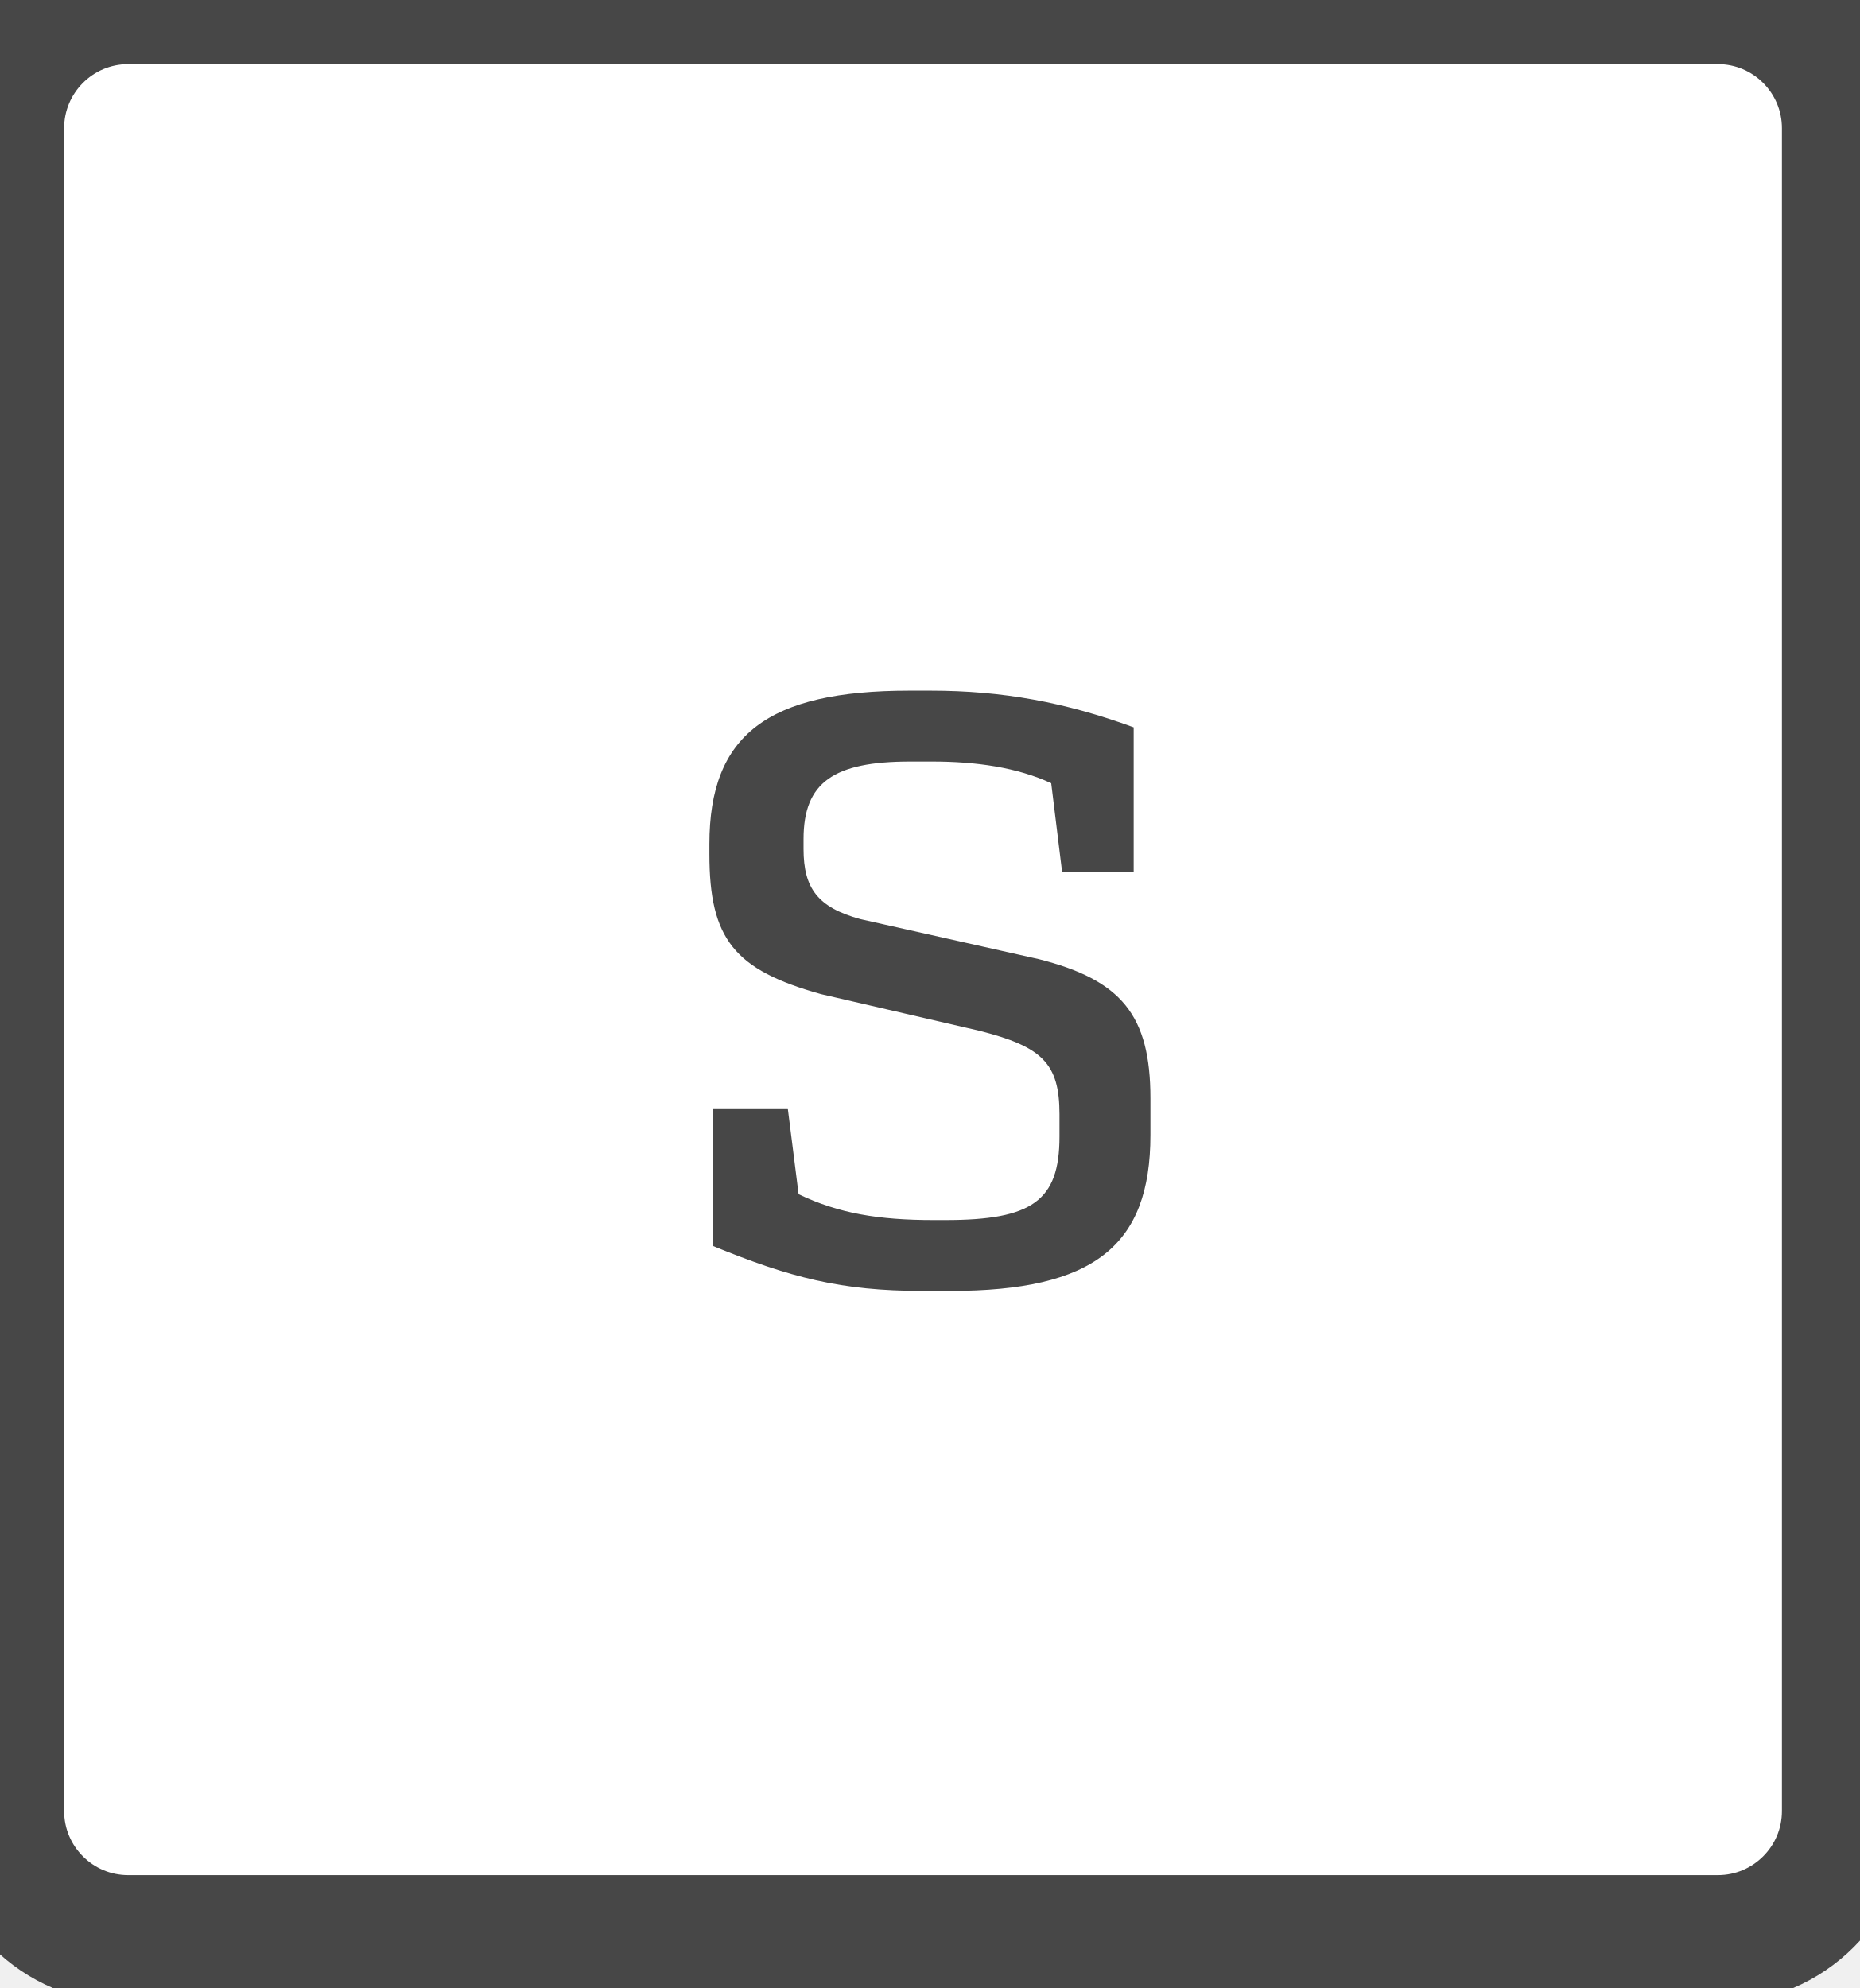
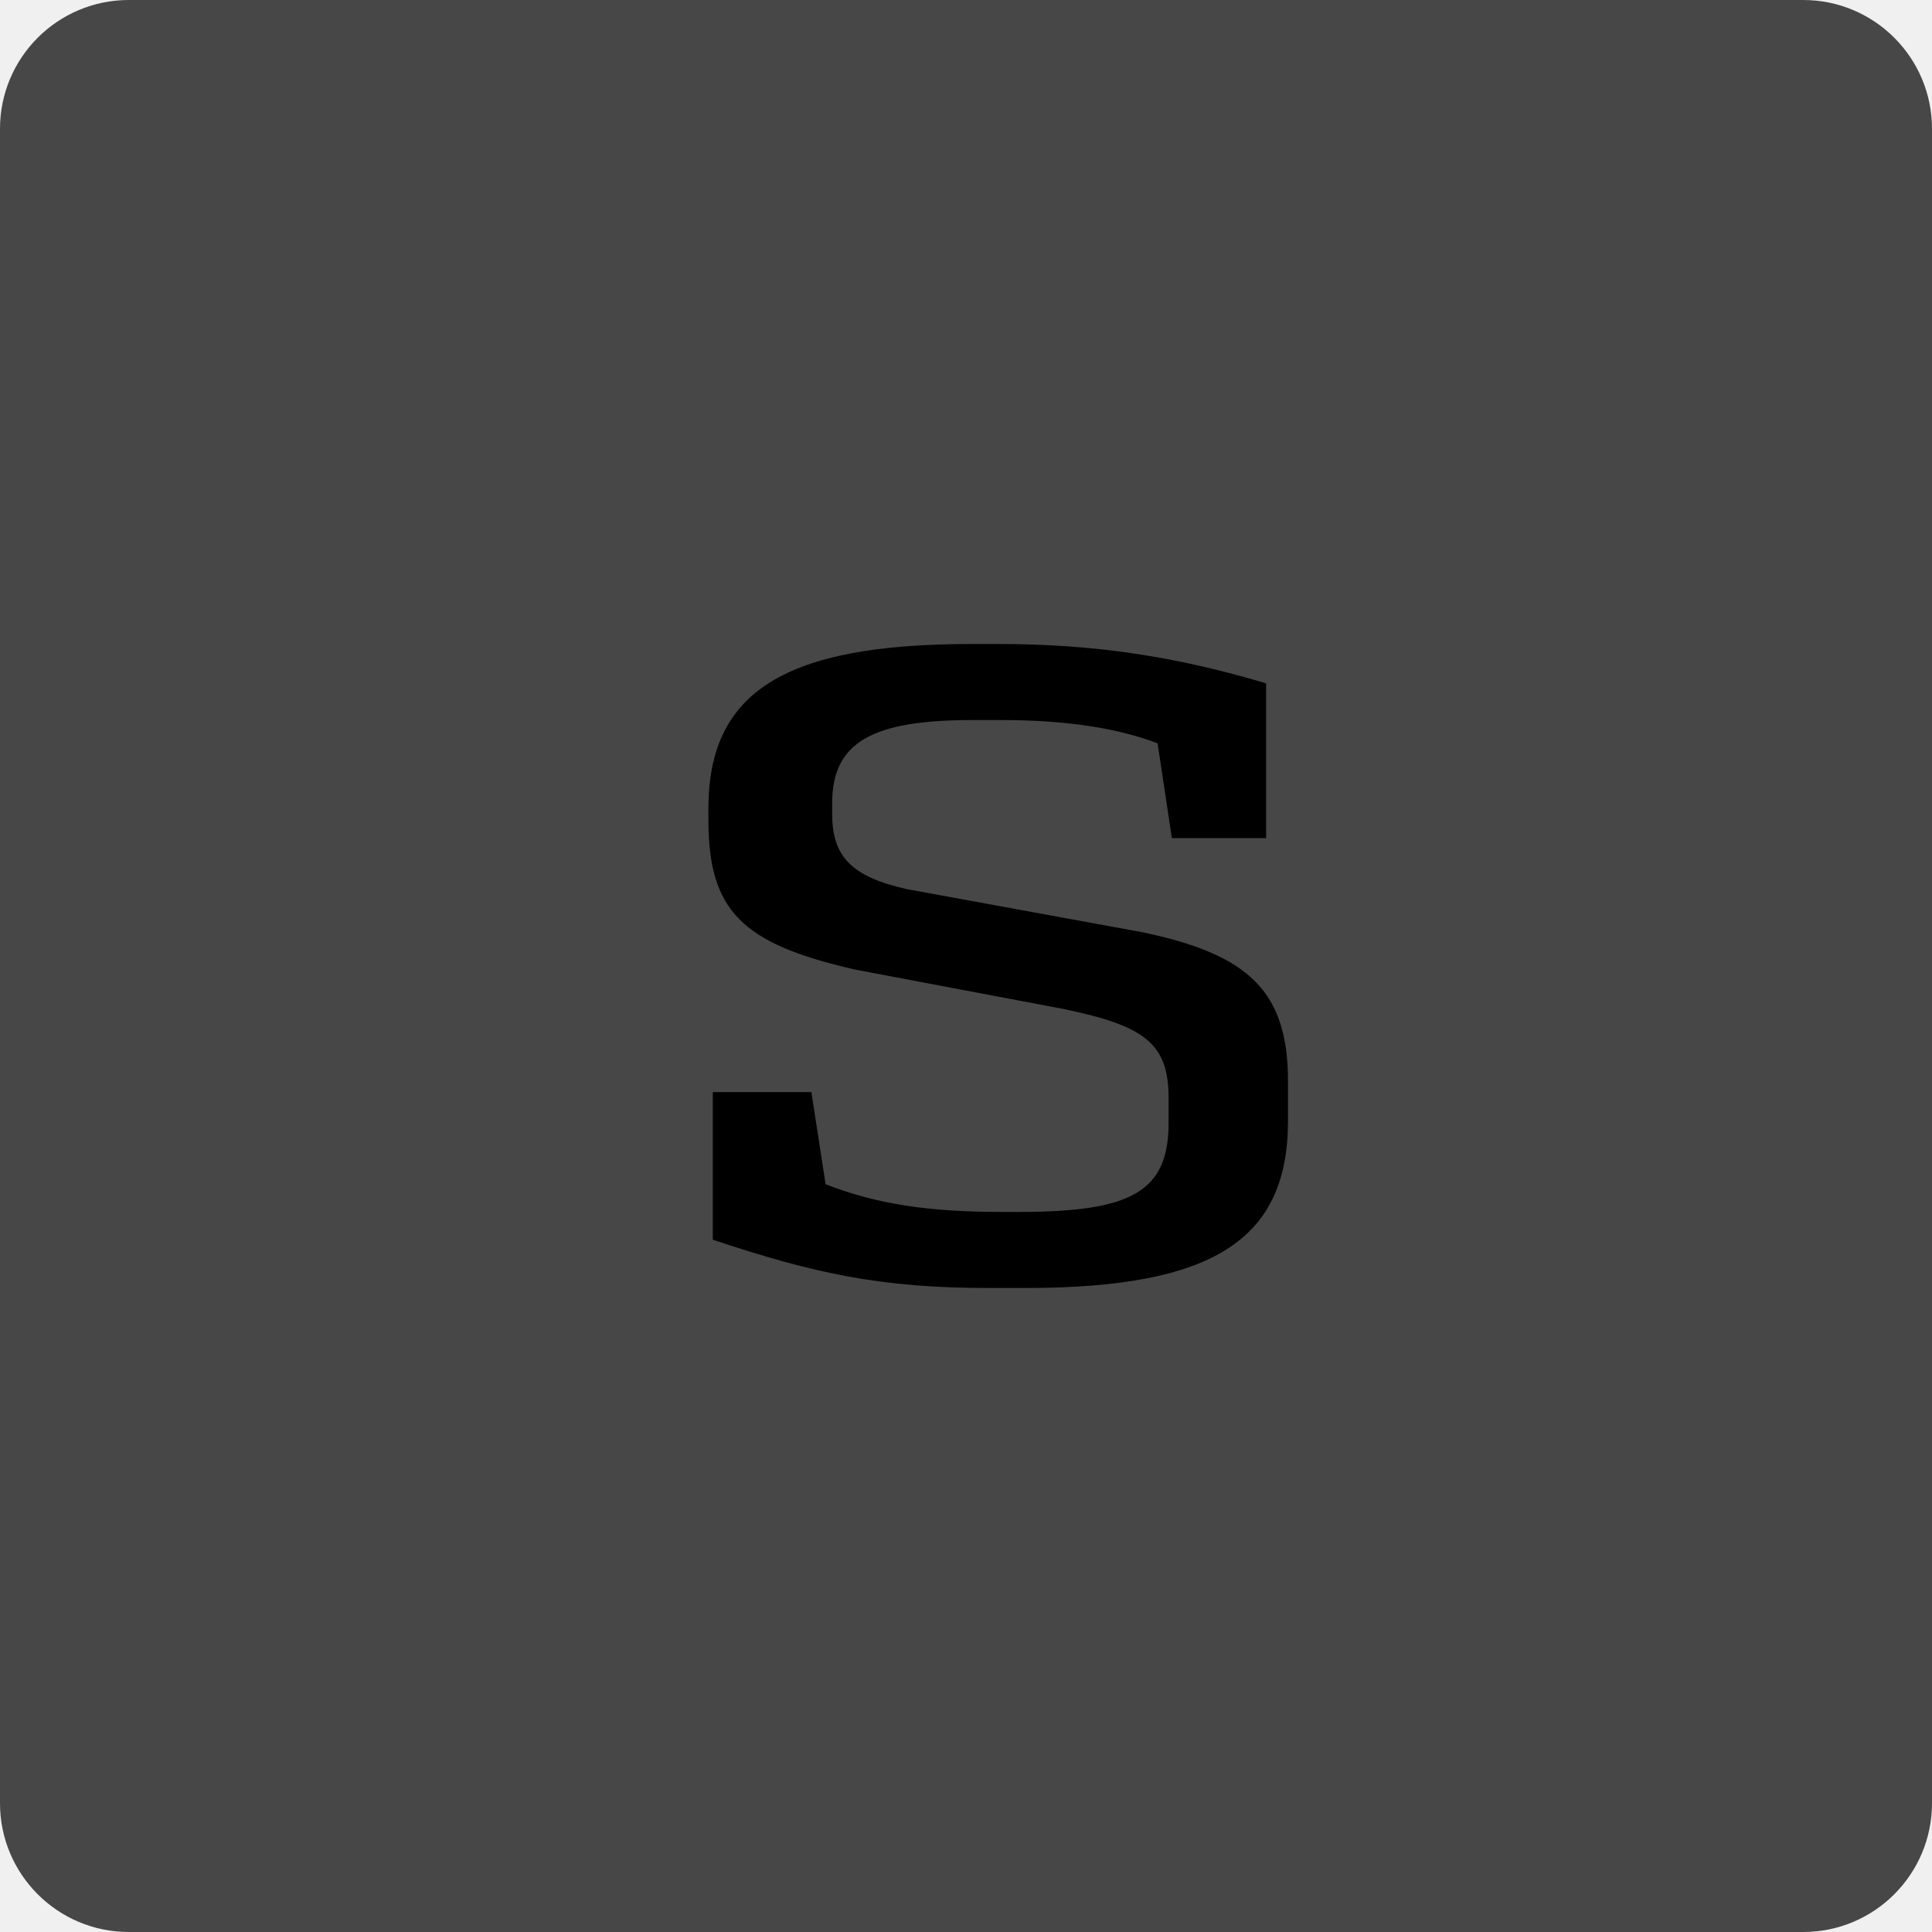
- <svg xmlns="http://www.w3.org/2000/svg" width="29px" height="31px" viewBox="0 0 29 31" version="1.1">
+ <svg xmlns="http://www.w3.org/2000/svg" width="30px" height="30px" viewBox="0 0 30 30" version="1.1">
  <defs />
  <g id="assets/icons" stroke="none" stroke-width="1" fill="none" fill-rule="evenodd">
-     <g class="edition" id="edition-small">
-       <rect class="edition-bg" id="Rectangle-12" stroke="#474747" stroke-width="2" fill="#FFFFFF" x="0" y="0" width="28.786" height="30.24" rx="2" />
-       <path class="edition-type" d="M12.284,17.283 L11.114,17.283 L11.114,19.428 C12.322,19.922 13.116,20.13 14.389,20.13 L14.819,20.13 C17.055,20.13 17.939,19.428 17.939,17.699 L17.939,17.127 C17.939,15.827 17.483,15.281 16.197,14.956 L13.415,14.332 C12.752,14.15 12.53,13.851 12.53,13.24 L12.53,13.084 C12.53,12.2 12.998,11.875 14.194,11.875 L14.533,11.875 C15.222,11.875 15.858,11.966 16.392,12.213 L16.561,13.591 L17.678,13.591 L17.678,11.342 C16.613,10.952 15.637,10.77 14.507,10.77 L14.181,10.77 C11.972,10.77 11.062,11.459 11.062,13.162 L11.062,13.318 C11.062,14.644 11.451,15.125 12.803,15.502 L15.274,16.074 C16.248,16.321 16.521,16.581 16.521,17.374 L16.521,17.725 C16.521,18.726 16.093,19.025 14.741,19.025 L14.559,19.025 C13.7,19.025 13.076,18.921 12.453,18.622 L12.284,17.283 Z" id="S" fill="#474747" />
+     <g id="edition-small">
+       <rect id="Rectangle-12" fill="#474747" x="0" y="0" width="30" height="30" rx="2" />
+       <path d="M12.599,16.958 L11.068,16.958 L11.068,19.25 C12.65,19.778 13.688,20 15.355,20 L15.917,20 C18.843,20 20,19.25 20,17.403 L20,16.792 C20,15.403 19.405,14.819 17.72,14.472 L14.079,13.806 C13.212,13.611 12.922,13.292 12.922,12.639 L12.922,12.472 C12.922,11.528 13.535,11.181 15.1,11.181 L15.543,11.181 C16.444,11.181 17.278,11.278 17.975,11.542 L18.197,13.014 L19.66,13.014 L19.66,10.611 C18.265,10.194 16.989,10 15.509,10 L15.083,10 C12.191,10 11,10.736 11,12.556 L11,12.722 C11,14.139 11.51,14.653 13.28,15.056 L16.512,15.667 C17.788,15.931 18.146,16.208 18.146,17.056 L18.146,17.431 C18.146,18.5 17.584,18.819 15.815,18.819 L15.577,18.819 C14.454,18.819 13.637,18.708 12.82,18.389 L12.599,16.958 Z" id="S" fill="currentColor" />
    </g>
  </g>
</svg>
